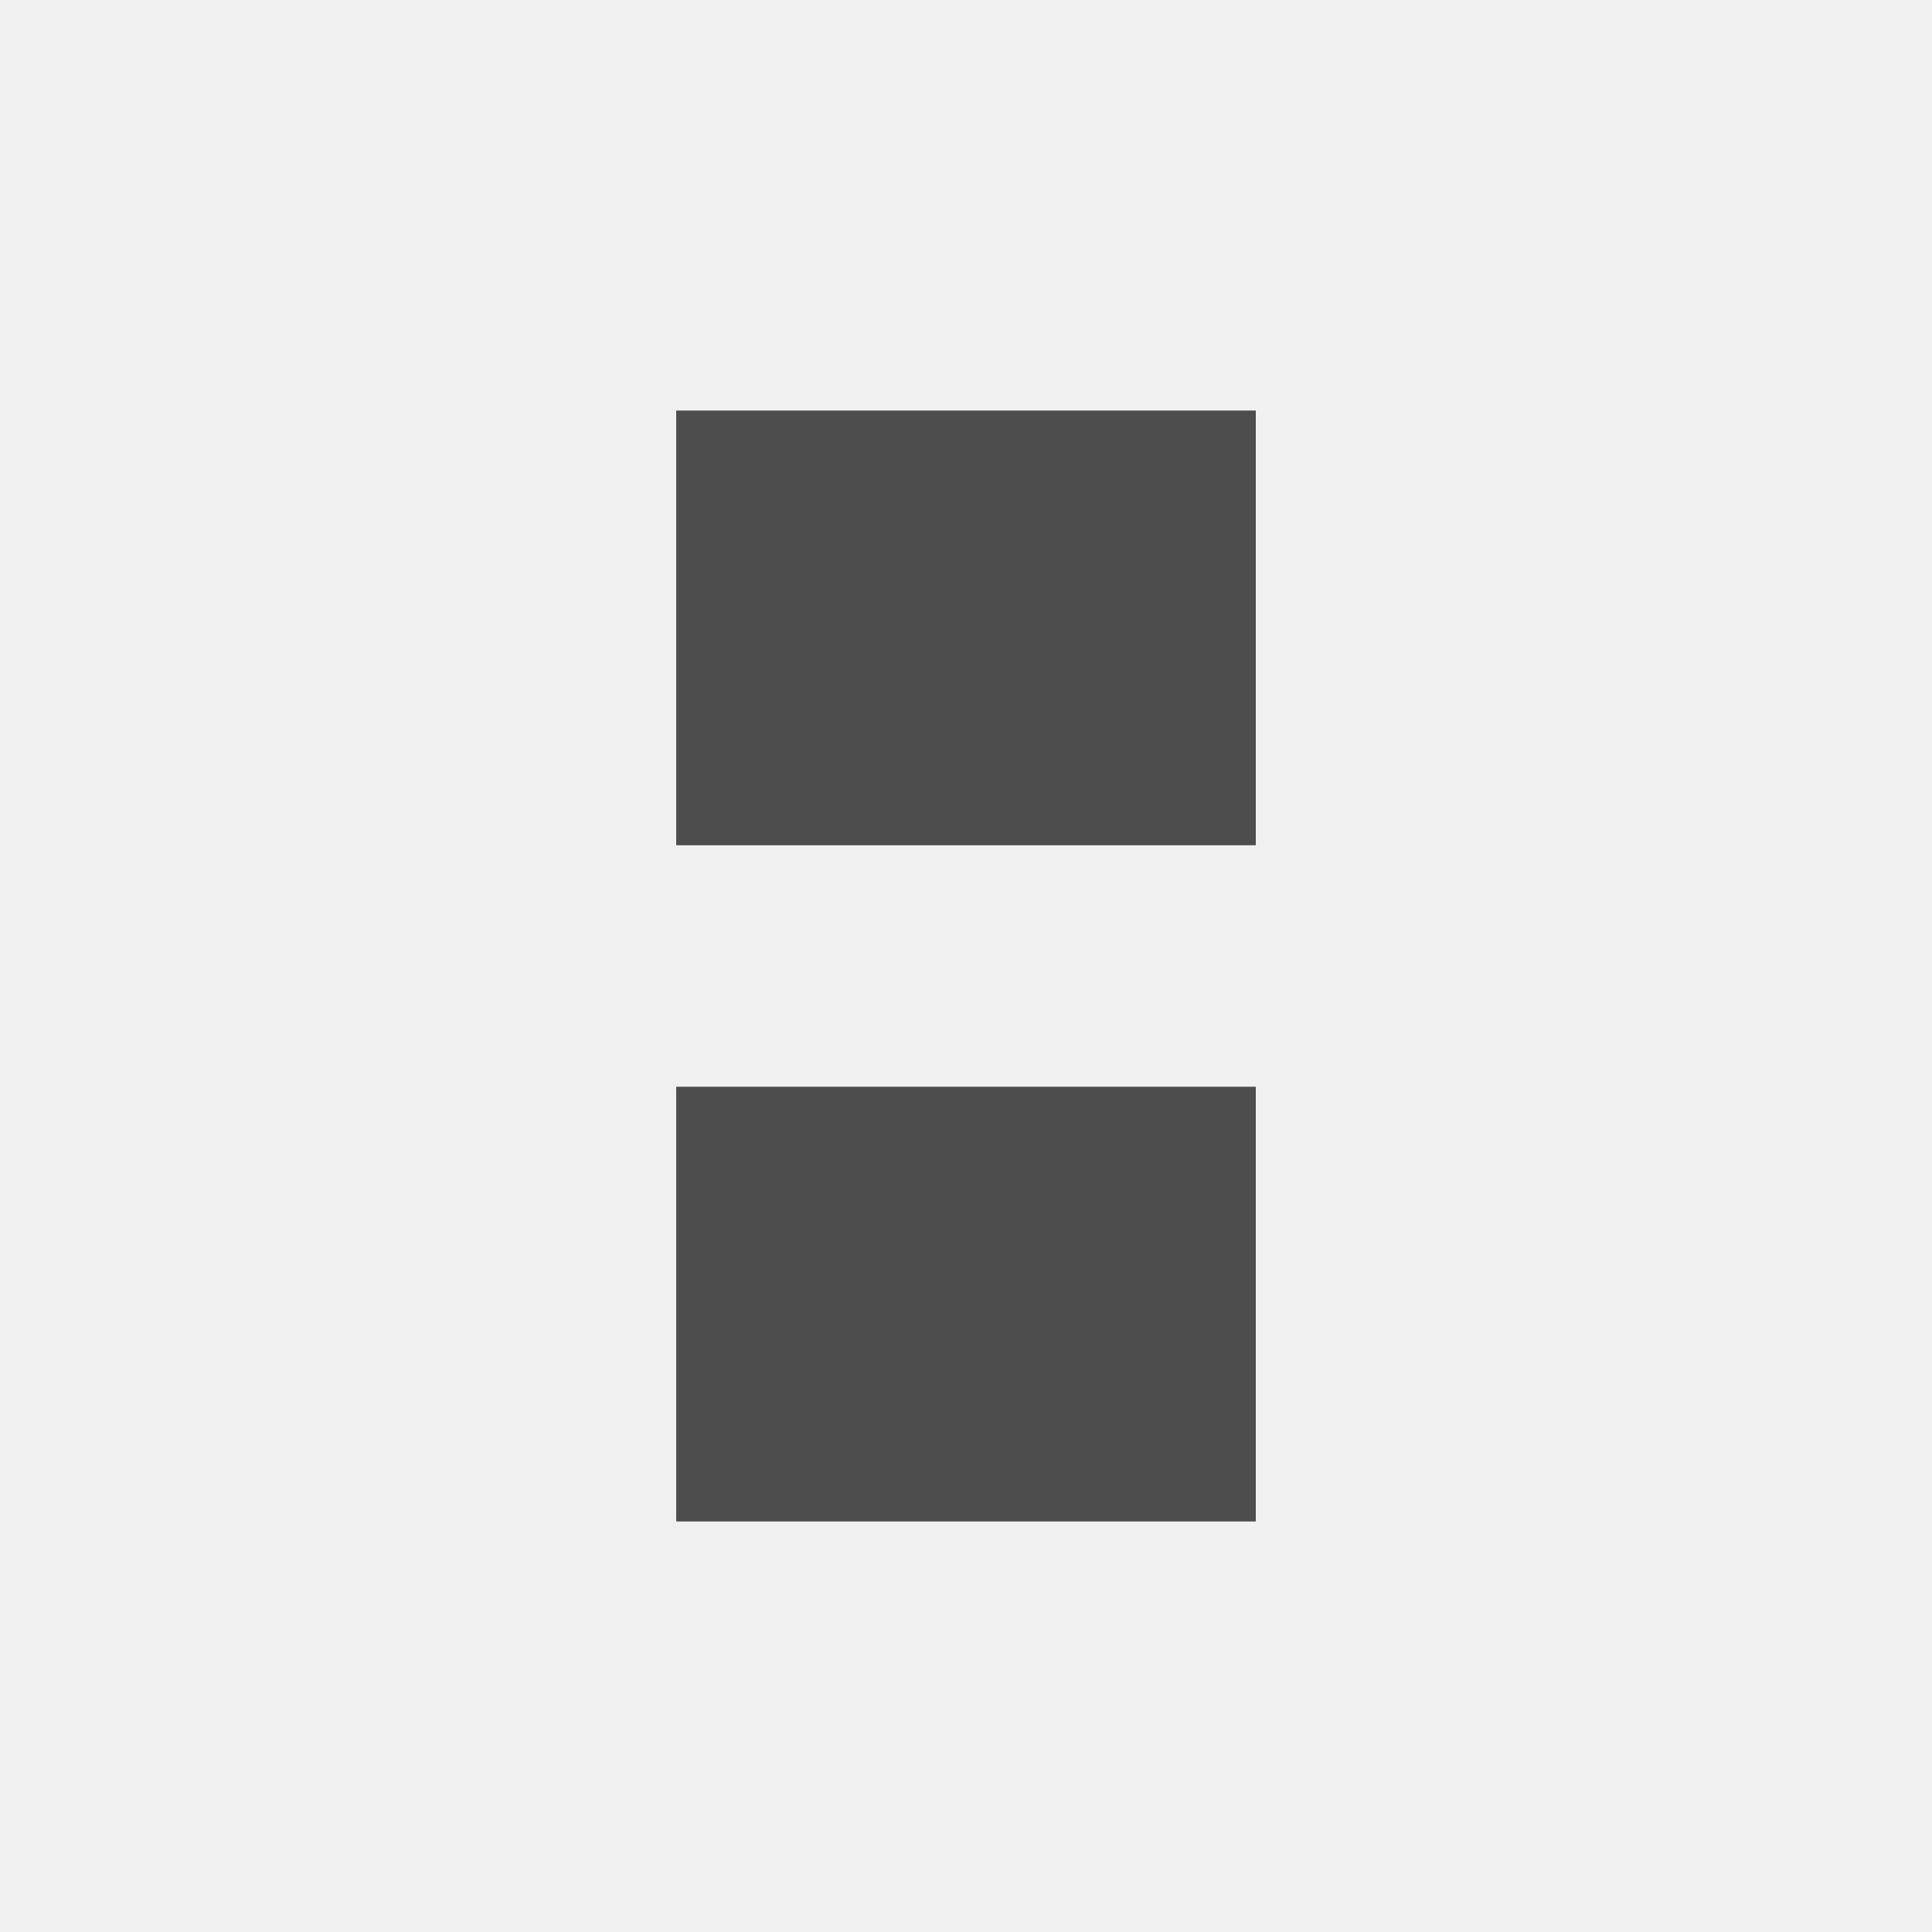
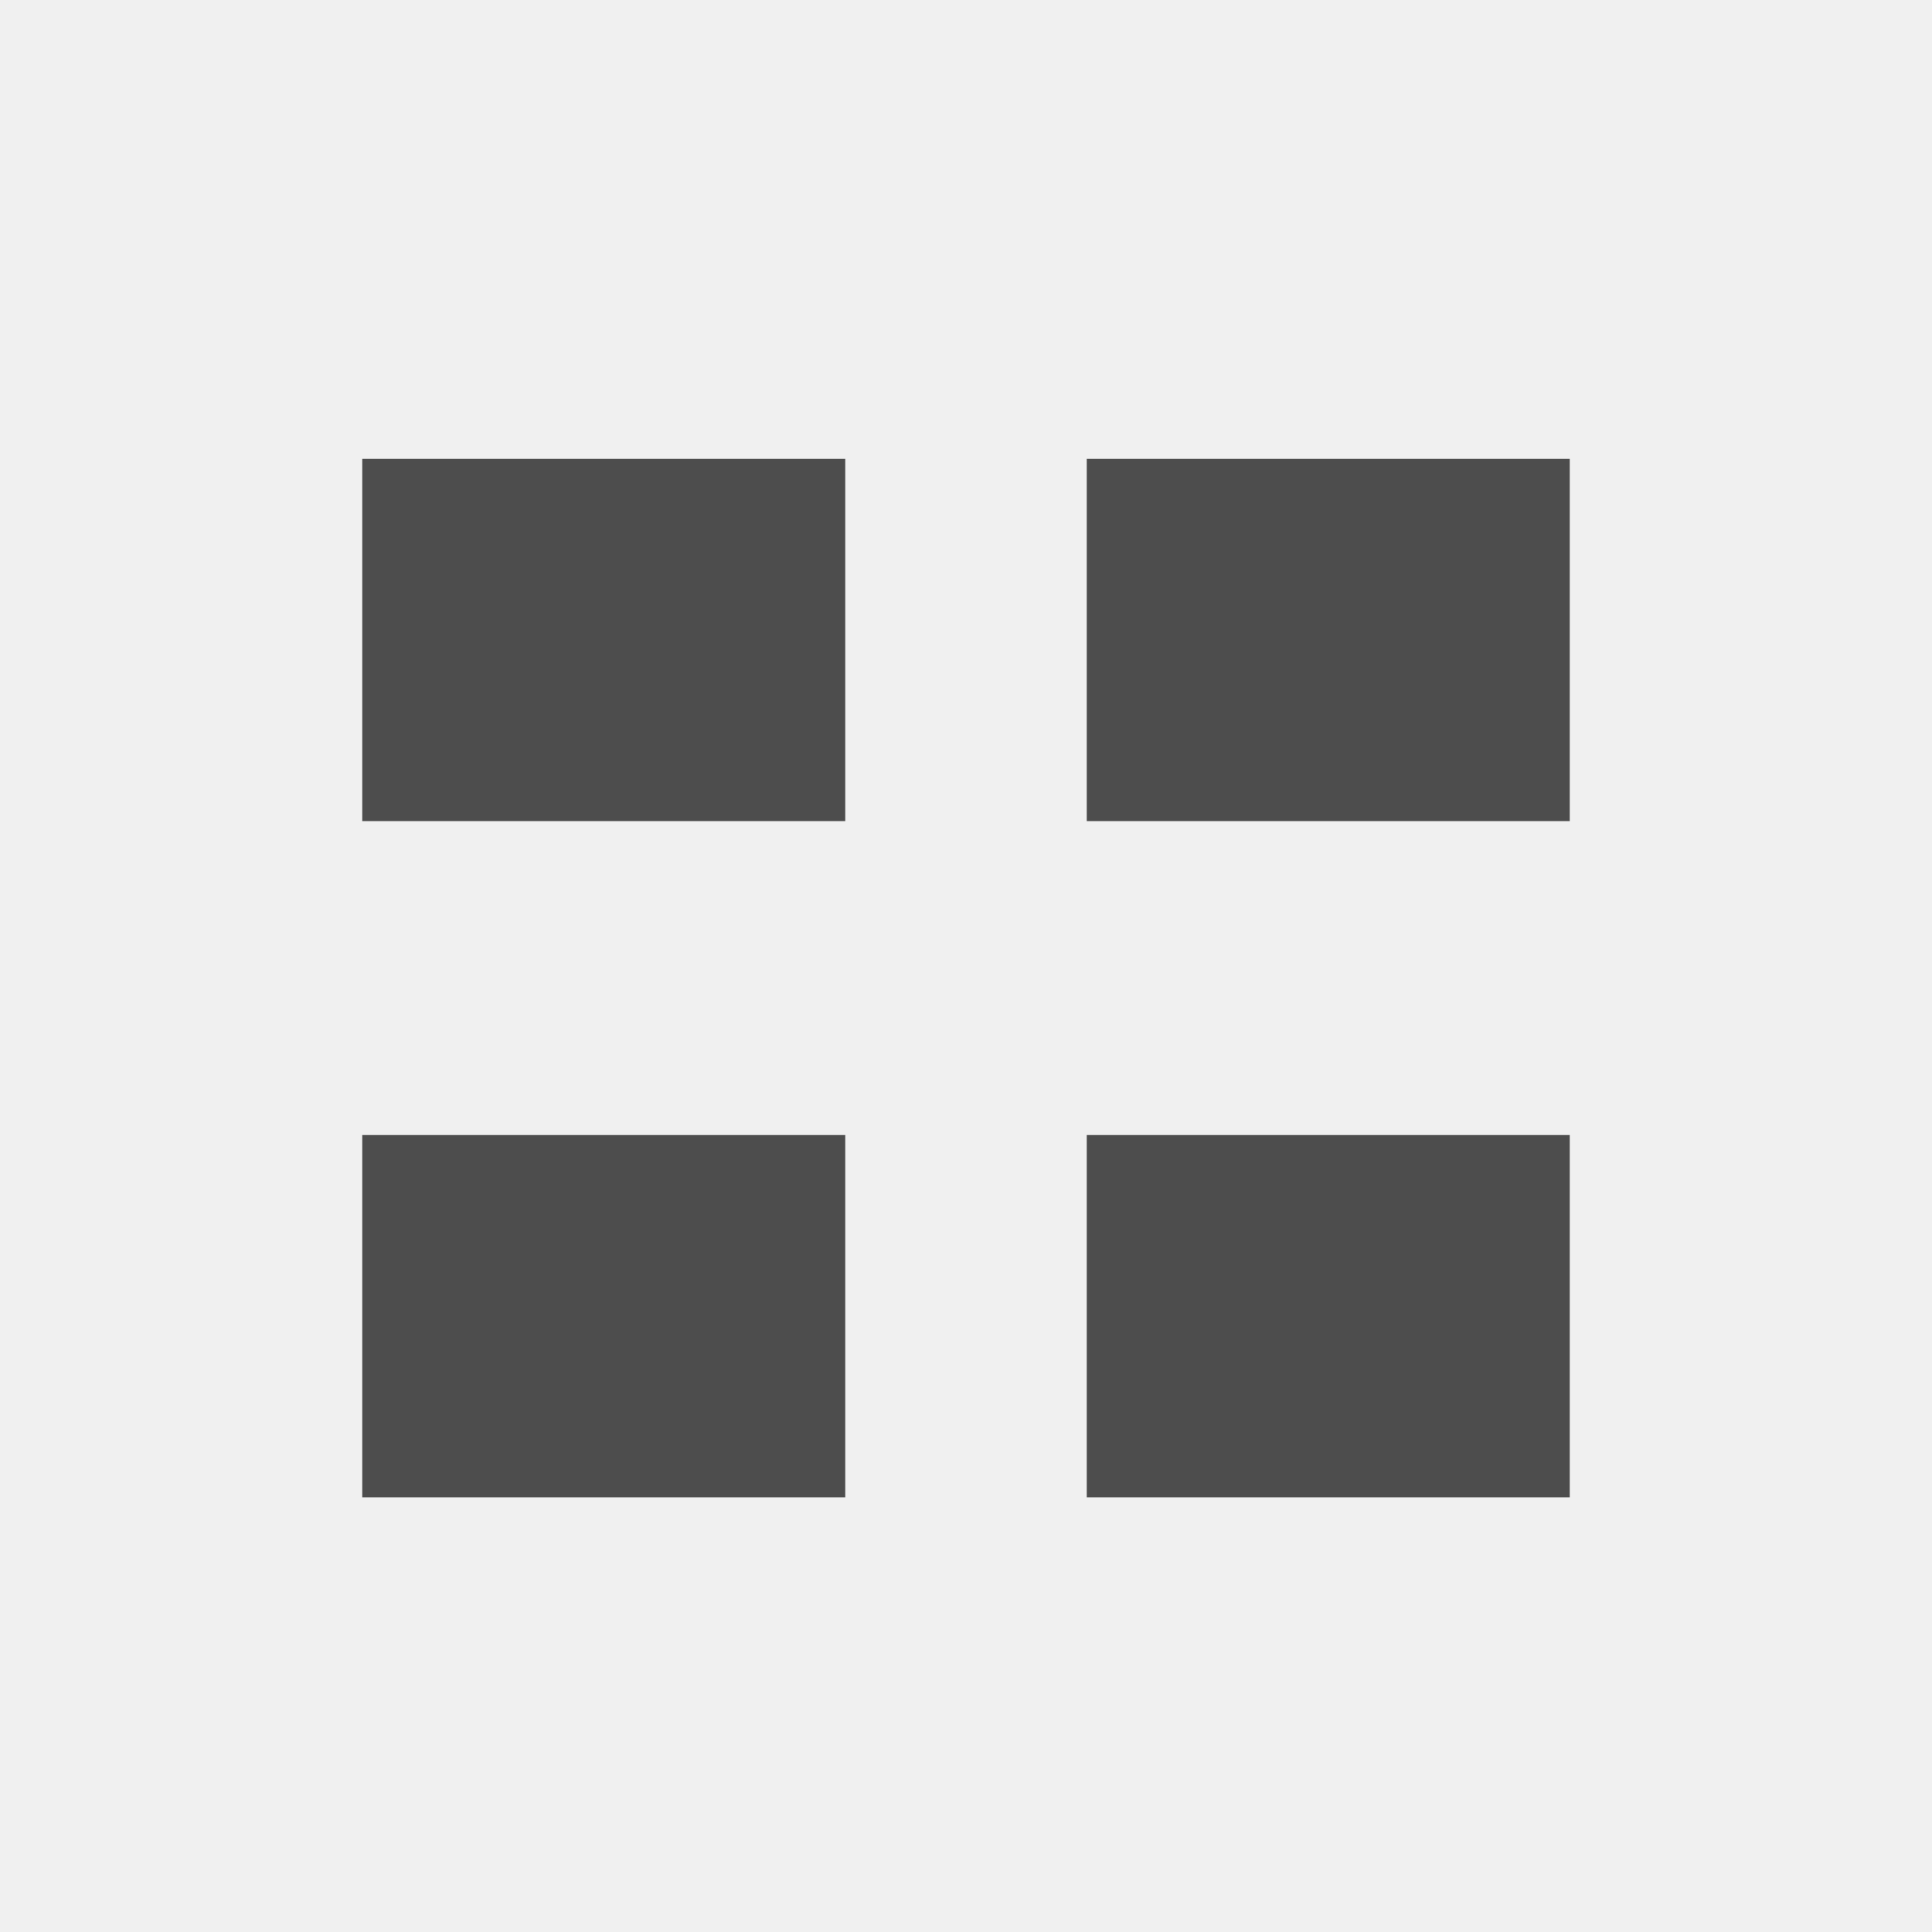
<svg xmlns="http://www.w3.org/2000/svg" width="80" height="80" viewBox="0 0 80 80">
  <g transform="translate(-1 -1)">
    <rect width="80" height="80" transform="translate(1 1)" fill="#f0f0f0" />
-     <rect width="24" height="18" transform="translate(29 18)" fill="#4d4d4d" />
-     <rect width="24" height="18" transform="translate(29 46)" fill="#4d4d4d" />
+     <rect width="20" height="15" transform="translate(16 20)" fill="#4d4d4d" />
+     <rect width="20" height="15" transform="translate(46 20)" fill="#4d4d4d" />
+     <rect width="20" height="15" transform="translate(16 48)" fill="#4d4d4d" />
+     <rect width="20" height="15" transform="translate(46 48)" fill="#4d4d4d" />
  </g>
</svg>
